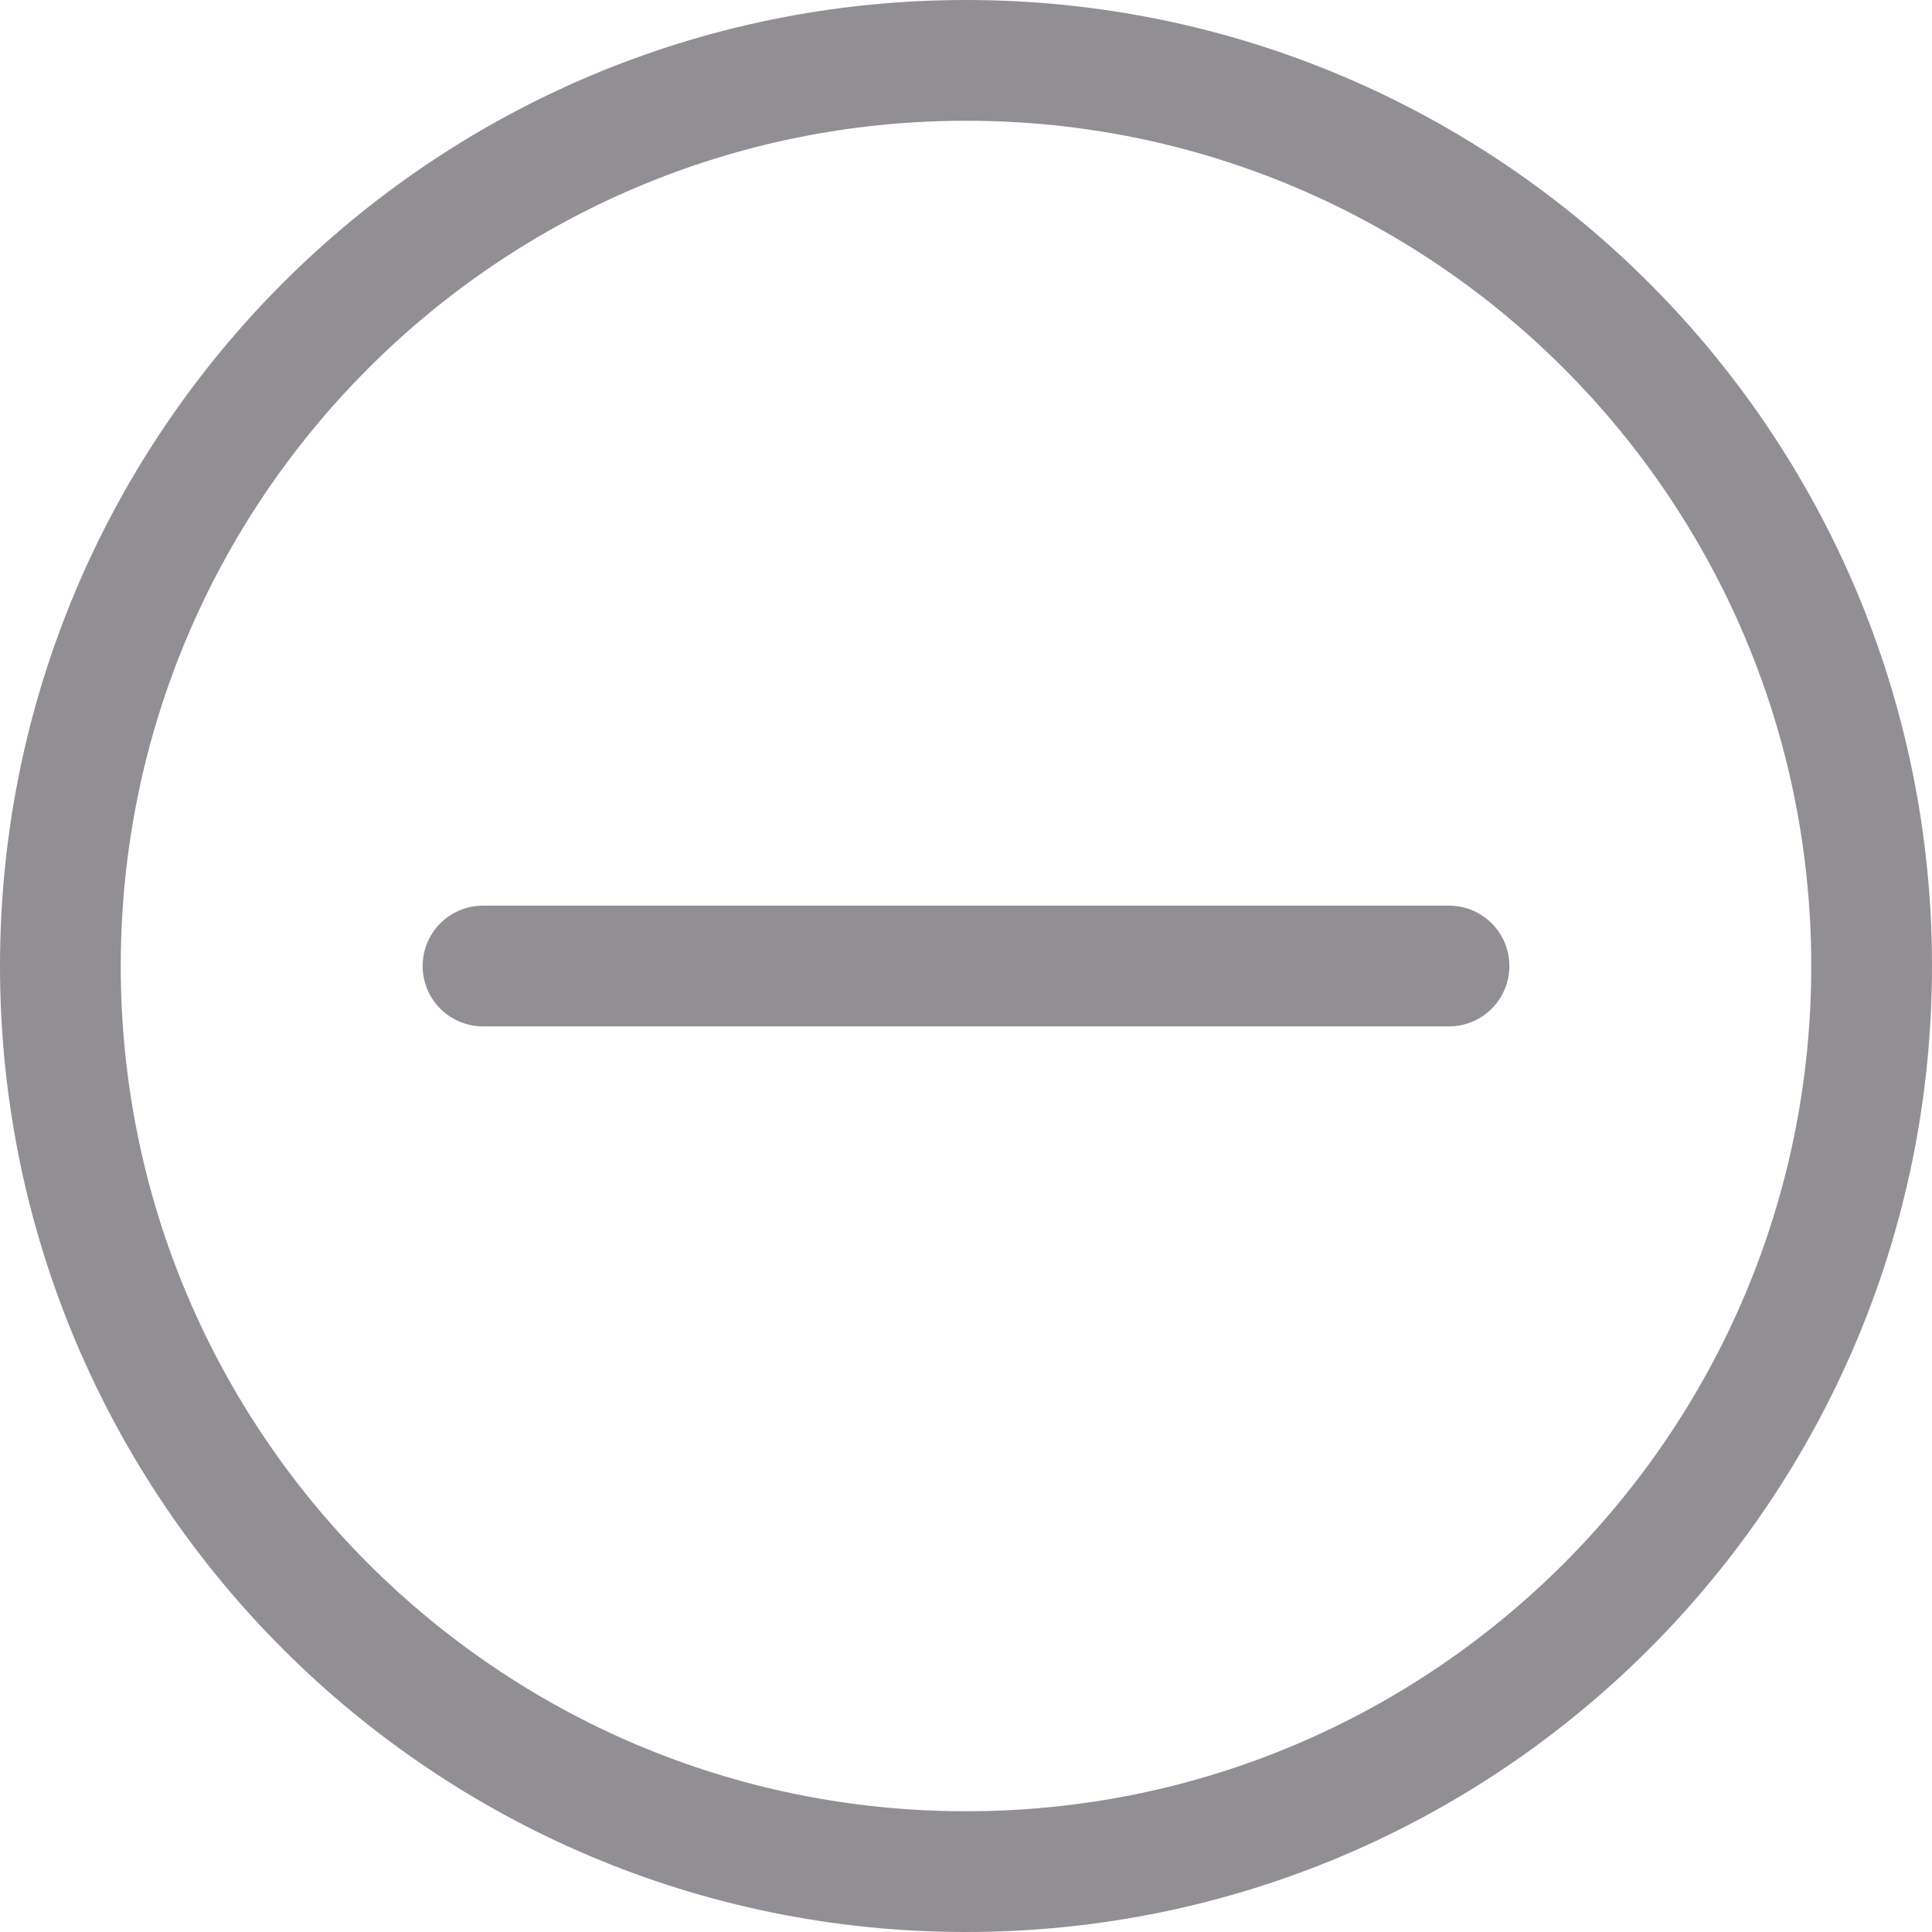
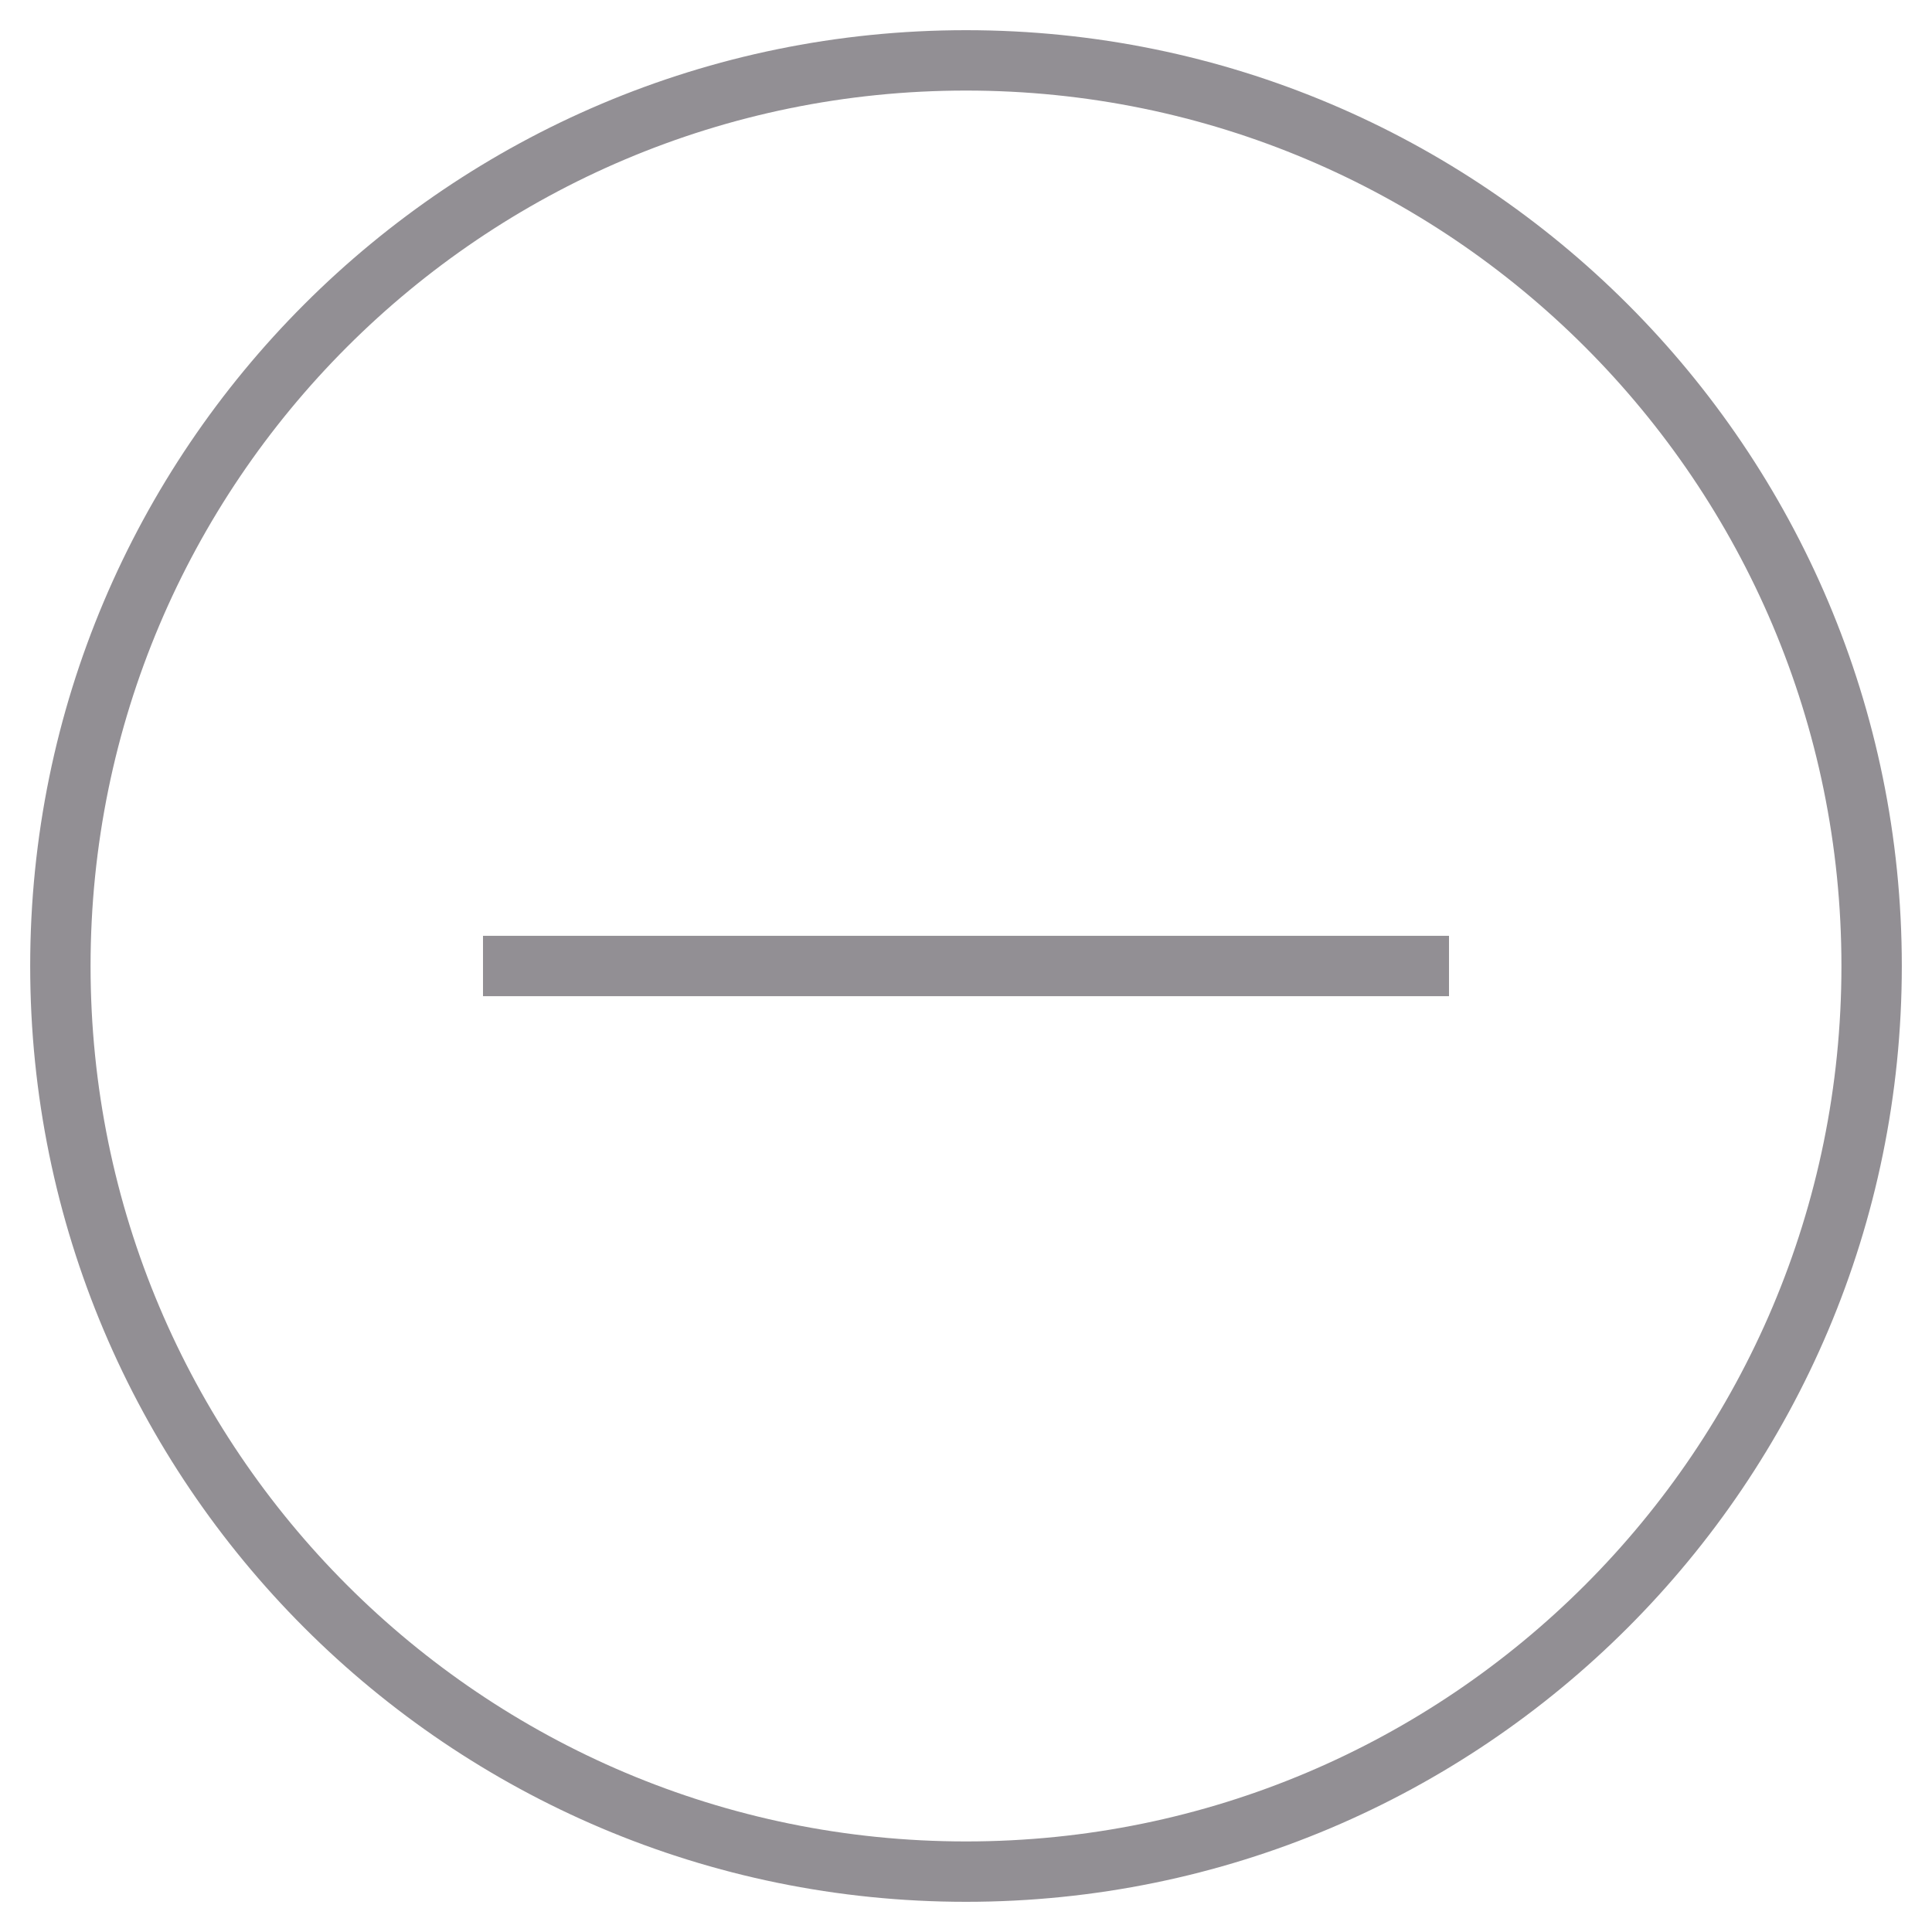
<svg xmlns="http://www.w3.org/2000/svg" width="32" height="32" viewBox="0 0 32 32" fill="none">
-   <circle cx="16" cy="16" r="15" stroke="#928F94" stroke-width="2" />
-   <line x1="8" y1="16" x2="24" y2="16" stroke="#928F94" stroke-width="2" stroke-linecap="round" stroke-linejoin="round" />
+   <circle cx="16" cy="16" r="15" stroke="#928F94" strokeWidth="2" />
+   <line x1="8" y1="16" x2="24" y2="16" stroke="#928F94" strokeWidth="2" strokeLinecap="round" stroke-linejoin="round" />
</svg>
